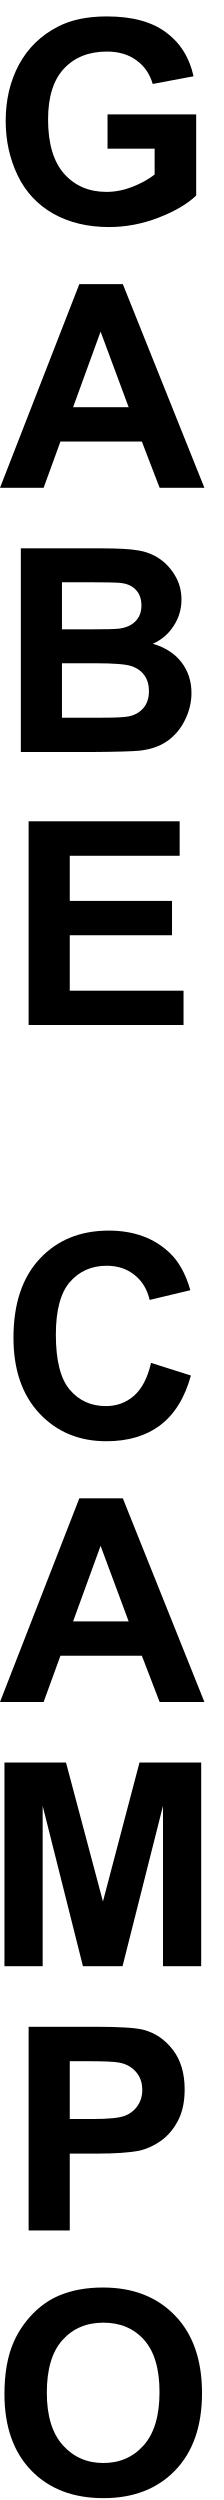
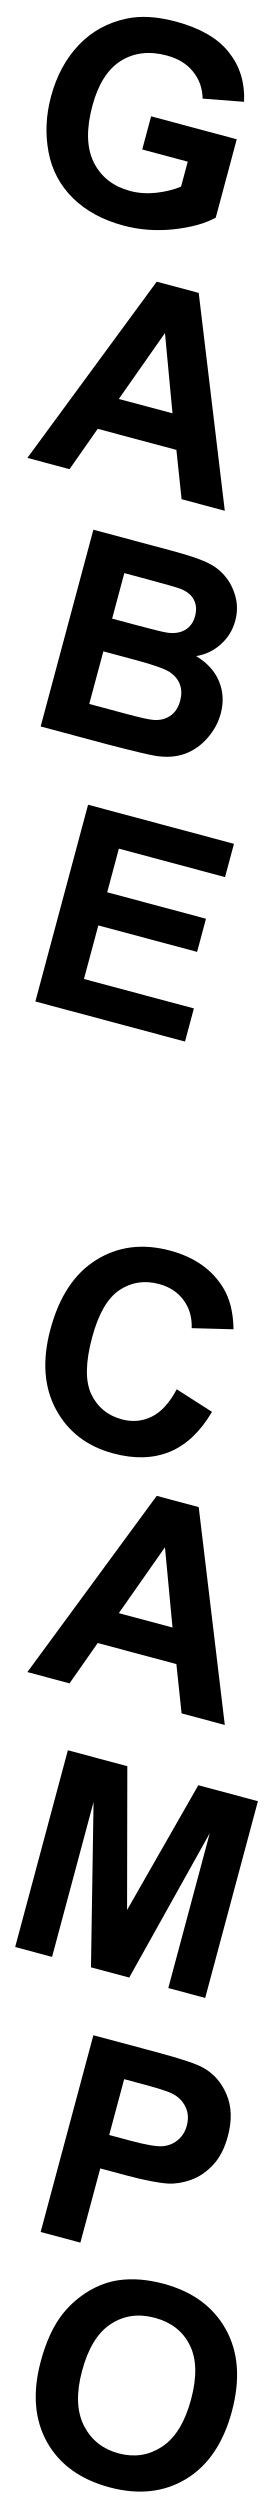
- <svg xmlns="http://www.w3.org/2000/svg" width="11" height="123" viewBox="0 0 11 123" fill="none">
-   <path d="M5.291 7.315V5.627H9.652V9.619C9.229 10.029 8.613 10.392 7.807 10.706C7.005 11.016 6.191 11.171 5.366 11.171C4.318 11.171 3.404 10.952 2.625 10.515C1.846 10.073 1.26 9.444 0.868 8.628C0.476 7.808 0.28 6.917 0.28 5.955C0.28 4.911 0.499 3.984 0.937 3.173C1.374 2.362 2.014 1.74 2.857 1.307C3.5 0.974 4.3 0.808 5.257 0.808C6.501 0.808 7.472 1.07 8.169 1.594C8.871 2.113 9.322 2.833 9.522 3.754L7.513 4.13C7.371 3.638 7.105 3.25 6.713 2.968C6.326 2.681 5.84 2.537 5.257 2.537C4.373 2.537 3.669 2.817 3.145 3.378C2.625 3.938 2.365 4.77 2.365 5.873C2.365 7.062 2.63 7.956 3.158 8.553C3.687 9.145 4.38 9.441 5.236 9.441C5.66 9.441 6.084 9.359 6.508 9.195C6.936 9.027 7.303 8.824 7.608 8.587V7.315H5.291Z" fill="black" />
-   <path d="M10.056 24H7.854L6.979 21.724H2.974L2.146 24H0L3.903 13.979H6.043L10.056 24ZM6.33 20.035L4.949 16.316L3.596 20.035H6.33Z" fill="black" />
-   <path d="M1.025 26.979H5.031C5.824 26.979 6.414 27.013 6.802 27.081C7.194 27.145 7.542 27.282 7.848 27.491C8.158 27.701 8.415 27.981 8.62 28.332C8.825 28.678 8.928 29.068 8.928 29.501C8.928 29.97 8.8 30.401 8.545 30.793C8.294 31.185 7.952 31.479 7.52 31.675C8.13 31.852 8.6 32.156 8.928 32.584C9.256 33.012 9.42 33.516 9.42 34.095C9.42 34.55 9.313 34.995 9.099 35.428C8.889 35.856 8.6 36.2 8.23 36.46C7.866 36.715 7.415 36.872 6.877 36.932C6.54 36.968 5.726 36.991 4.437 37H1.025V26.979ZM3.049 28.646V30.964H4.375C5.163 30.964 5.653 30.953 5.845 30.93C6.191 30.889 6.462 30.77 6.658 30.574C6.859 30.374 6.959 30.112 6.959 29.788C6.959 29.478 6.872 29.227 6.699 29.036C6.531 28.84 6.278 28.722 5.94 28.681C5.74 28.658 5.163 28.646 4.211 28.646H3.049ZM3.049 32.632V35.312H4.922C5.651 35.312 6.114 35.291 6.31 35.25C6.61 35.195 6.854 35.063 7.041 34.853C7.232 34.639 7.328 34.355 7.328 33.999C7.328 33.698 7.255 33.443 7.109 33.233C6.964 33.024 6.752 32.871 6.474 32.775C6.2 32.68 5.603 32.632 4.683 32.632H3.049Z" fill="black" />
-   <path d="M1.408 50.43V40.408H8.839V42.104H3.432V44.325H8.463V46.014H3.432V48.742H9.03V50.43H1.408Z" fill="black" />
-   <path d="M7.431 67.054L9.393 67.676C9.092 68.769 8.59 69.583 7.889 70.116C7.191 70.645 6.305 70.909 5.229 70.909C3.899 70.909 2.805 70.456 1.948 69.549C1.091 68.637 0.663 67.393 0.663 65.816C0.663 64.148 1.094 62.854 1.955 61.933C2.816 61.008 3.949 60.546 5.353 60.546C6.578 60.546 7.574 60.908 8.34 61.633C8.796 62.061 9.137 62.676 9.365 63.478L7.362 63.957C7.244 63.437 6.995 63.027 6.617 62.726C6.243 62.426 5.788 62.275 5.25 62.275C4.507 62.275 3.903 62.542 3.438 63.075C2.978 63.608 2.748 64.472 2.748 65.666C2.748 66.933 2.976 67.835 3.432 68.373C3.887 68.911 4.48 69.18 5.209 69.18C5.747 69.18 6.209 69.009 6.597 68.667C6.984 68.325 7.262 67.787 7.431 67.054Z" fill="black" />
-   <path d="M10.056 83.738H7.854L6.979 81.462H2.974L2.146 83.738H0L3.903 73.717H6.043L10.056 83.738ZM6.33 79.773L4.949 76.055L3.596 79.773H6.33Z" fill="black" />
-   <path d="M0.219 96.738V86.717H3.247L5.065 93.553L6.863 86.717H9.898V96.738H8.019V88.849L6.029 96.738H4.081L2.099 88.849V96.738H0.219Z" fill="black" />
-   <path d="M1.408 109.738V99.717H4.655C5.886 99.717 6.688 99.767 7.062 99.867C7.636 100.017 8.117 100.346 8.504 100.851C8.891 101.353 9.085 102.002 9.085 102.8C9.085 103.415 8.973 103.932 8.75 104.351C8.527 104.771 8.242 105.101 7.896 105.343C7.554 105.58 7.205 105.737 6.85 105.814C6.367 105.91 5.667 105.958 4.751 105.958H3.432V109.738H1.408ZM3.432 101.412V104.256H4.539C5.337 104.256 5.87 104.203 6.139 104.098C6.408 103.994 6.617 103.83 6.768 103.606C6.923 103.383 7 103.123 7 102.827C7 102.462 6.893 102.162 6.679 101.925C6.465 101.688 6.193 101.54 5.865 101.48C5.624 101.435 5.138 101.412 4.409 101.412H3.432Z" fill="black" />
-   <path d="M0.219 117.789C0.219 116.768 0.371 115.911 0.677 115.219C0.905 114.708 1.215 114.25 1.606 113.845C2.003 113.439 2.436 113.138 2.905 112.942C3.53 112.678 4.25 112.546 5.065 112.546C6.542 112.546 7.722 113.004 8.606 113.92C9.495 114.836 9.939 116.11 9.939 117.741C9.939 119.359 9.5 120.626 8.62 121.542C7.741 122.453 6.565 122.909 5.093 122.909C3.603 122.909 2.418 122.456 1.538 121.549C0.659 120.637 0.219 119.384 0.219 117.789ZM2.304 117.721C2.304 118.855 2.566 119.717 3.09 120.305C3.614 120.888 4.279 121.18 5.086 121.18C5.893 121.18 6.553 120.89 7.068 120.311C7.588 119.728 7.848 118.855 7.848 117.693C7.848 116.545 7.595 115.688 7.089 115.123C6.588 114.558 5.92 114.275 5.086 114.275C4.252 114.275 3.58 114.562 3.069 115.137C2.559 115.706 2.304 116.568 2.304 117.721Z" fill="black" />
+ <svg xmlns="http://www.w3.org/2000/svg" width="13" height="123" viewBox="0 0 13 123" fill="none">
+   <path d="M2 109.814L4.594 100.134L7.73 100.974C8.919 101.293 9.681 101.549 10.015 101.742C10.531 102.036 10.911 102.478 11.154 103.066C11.398 103.651 11.417 104.328 11.211 105.099C11.052 105.693 10.81 106.164 10.486 106.511C10.162 106.858 9.801 107.103 9.404 107.247C9.012 107.388 8.635 107.449 8.272 107.432C7.78 107.399 7.092 107.265 6.207 107.028L4.933 106.686L3.954 110.338L2 109.814ZM6.109 102.295L5.373 105.042L6.443 105.329C7.213 105.535 7.742 105.622 8.029 105.591C8.316 105.559 8.561 105.455 8.764 105.278C8.971 105.102 9.113 104.872 9.19 104.585C9.284 104.233 9.259 103.915 9.113 103.631C8.968 103.346 8.744 103.133 8.442 102.991C8.221 102.884 7.758 102.737 7.054 102.548L6.109 102.295Z" fill="black" />
+   <path d="M0.746 95.793L3.339 86.113L6.264 86.897L6.252 93.971L9.757 87.833L12.689 88.619L10.095 98.299L8.28 97.812L10.321 90.192L6.358 97.297L4.476 96.793L4.603 88.66L2.561 96.28L0.746 95.793Z" fill="black" />
+   <path d="M11.06 84.868L8.934 84.299L8.678 81.874L4.808 80.837L3.42 82.822L1.347 82.266L7.711 73.596L9.777 74.15L11.06 84.868ZM8.487 80.075L8.116 76.125L5.846 79.367L8.487 80.075Z" fill="black" />
+   <path d="M8.695 68.354L10.43 69.463C9.856 70.441 9.161 71.097 8.345 71.431C7.535 71.761 6.61 71.787 5.571 71.508C4.286 71.164 3.347 70.443 2.754 69.345C2.162 68.243 2.071 66.93 2.479 65.407C2.91 63.796 3.661 62.657 4.732 61.991C5.803 61.321 7.017 61.167 8.372 61.53C9.557 61.847 10.425 62.455 10.977 63.353C11.306 63.885 11.477 64.568 11.489 65.401L9.431 65.345C9.451 64.813 9.317 64.352 9.03 63.964C8.746 63.577 8.345 63.313 7.826 63.174C7.108 62.982 6.456 63.083 5.869 63.478C5.286 63.874 4.841 64.648 4.532 65.802C4.204 67.025 4.19 67.956 4.491 68.593C4.792 69.231 5.295 69.644 5.999 69.833C6.519 69.972 7.01 69.926 7.472 69.697C7.935 69.467 8.343 69.019 8.695 68.354Z" fill="black" />
+   <path d="M1.74 49.273L4.333 39.593L11.511 41.516L11.072 43.154L5.849 41.754L5.274 43.9L10.134 45.202L9.697 46.833L4.837 45.531L4.131 48.166L9.539 49.615L9.102 51.245L1.74 49.273Z" fill="black" />
+   <path d="M4.594 26.062L8.463 27.099C9.229 27.305 9.79 27.49 10.147 27.657C10.509 27.82 10.81 28.042 11.051 28.323C11.296 28.606 11.472 28.944 11.579 29.336C11.688 29.723 11.686 30.126 11.574 30.544C11.453 30.998 11.218 31.381 10.87 31.693C10.526 32.007 10.12 32.202 9.651 32.28C10.195 32.609 10.57 33.023 10.776 33.522C10.982 34.021 11.01 34.55 10.86 35.109C10.742 35.549 10.524 35.951 10.205 36.313C9.892 36.673 9.523 36.93 9.099 37.086C8.681 37.238 8.205 37.273 7.67 37.191C7.335 37.139 6.543 36.95 5.295 36.625L2 35.742L4.594 26.062ZM6.117 28.197L5.517 30.436L6.798 30.779C7.559 30.983 8.035 31.099 8.226 31.126C8.571 31.176 8.864 31.132 9.104 30.994C9.35 30.852 9.514 30.625 9.598 30.312C9.678 30.013 9.659 29.748 9.542 29.518C9.43 29.286 9.216 29.106 8.901 28.979C8.713 28.905 8.159 28.745 7.239 28.498L6.117 28.197ZM5.085 32.047L4.391 34.635L6.201 35.12C6.905 35.309 7.357 35.409 7.557 35.42C7.862 35.445 8.131 35.38 8.366 35.226C8.607 35.069 8.773 34.818 8.865 34.475C8.943 34.184 8.938 33.919 8.852 33.679C8.765 33.439 8.6 33.236 8.356 33.072C8.117 32.909 7.552 32.708 6.663 32.47L5.085 32.047Z" fill="black" />
+   <path d="M11.06 25.13L8.934 24.561L8.678 22.135L4.808 21.099L3.42 23.083L1.347 22.528L7.711 13.858L9.777 14.412L11.06 25.13ZM8.487 20.336L8.116 16.387L5.846 19.629L8.487 20.336Z" fill="black" />
+   <path d="M6.998 7.354L7.435 5.723L11.648 6.852L10.615 10.708C10.099 10.995 9.411 11.186 8.551 11.281C7.696 11.372 6.87 11.312 6.073 11.098C5.061 10.827 4.235 10.379 3.595 9.755C2.957 9.126 2.554 8.367 2.387 7.477C2.22 6.584 2.262 5.672 2.511 4.744C2.781 3.735 3.232 2.896 3.864 2.226C4.497 1.556 5.277 1.121 6.203 0.921C6.91 0.765 7.725 0.812 8.65 1.06C9.852 1.382 10.721 1.886 11.259 2.573C11.803 3.256 12.052 4.068 12.008 5.009L9.969 4.852C9.96 4.34 9.803 3.897 9.497 3.523C9.197 3.145 8.766 2.881 8.202 2.73C7.348 2.501 6.596 2.59 5.944 2.996C5.297 3.403 4.831 4.139 4.546 5.204C4.238 6.353 4.262 7.284 4.618 7.998C4.975 8.707 5.568 9.172 6.395 9.394C6.805 9.504 7.235 9.534 7.687 9.485C8.145 9.433 8.552 9.332 8.908 9.182L9.237 7.954L6.998 7.354Z" fill="black" />
+   <path d="M2.007 116.17C2.271 115.184 2.64 114.396 3.114 113.806C3.467 113.372 3.884 113.01 4.368 112.719C4.856 112.43 5.352 112.252 5.856 112.184C6.528 112.09 7.257 112.149 8.045 112.36C9.472 112.742 10.493 113.49 11.11 114.604C11.731 115.718 11.831 117.064 11.409 118.64C10.99 120.202 10.237 121.312 9.151 121.969C8.065 122.622 6.811 122.758 5.389 122.377C3.95 121.991 2.923 121.247 2.308 120.143C1.694 119.035 1.594 117.711 2.007 116.17ZM4.038 116.644C3.745 117.74 3.775 118.639 4.129 119.343C4.484 120.042 5.051 120.496 5.831 120.705C6.61 120.914 7.323 120.805 7.97 120.379C8.623 119.95 9.1 119.175 9.4 118.052C9.698 116.943 9.675 116.05 9.333 115.373C8.995 114.697 8.423 114.252 7.617 114.036C6.812 113.82 6.088 113.923 5.447 114.346C4.806 114.764 4.337 115.53 4.038 116.644Z" fill="black" />
</svg>
